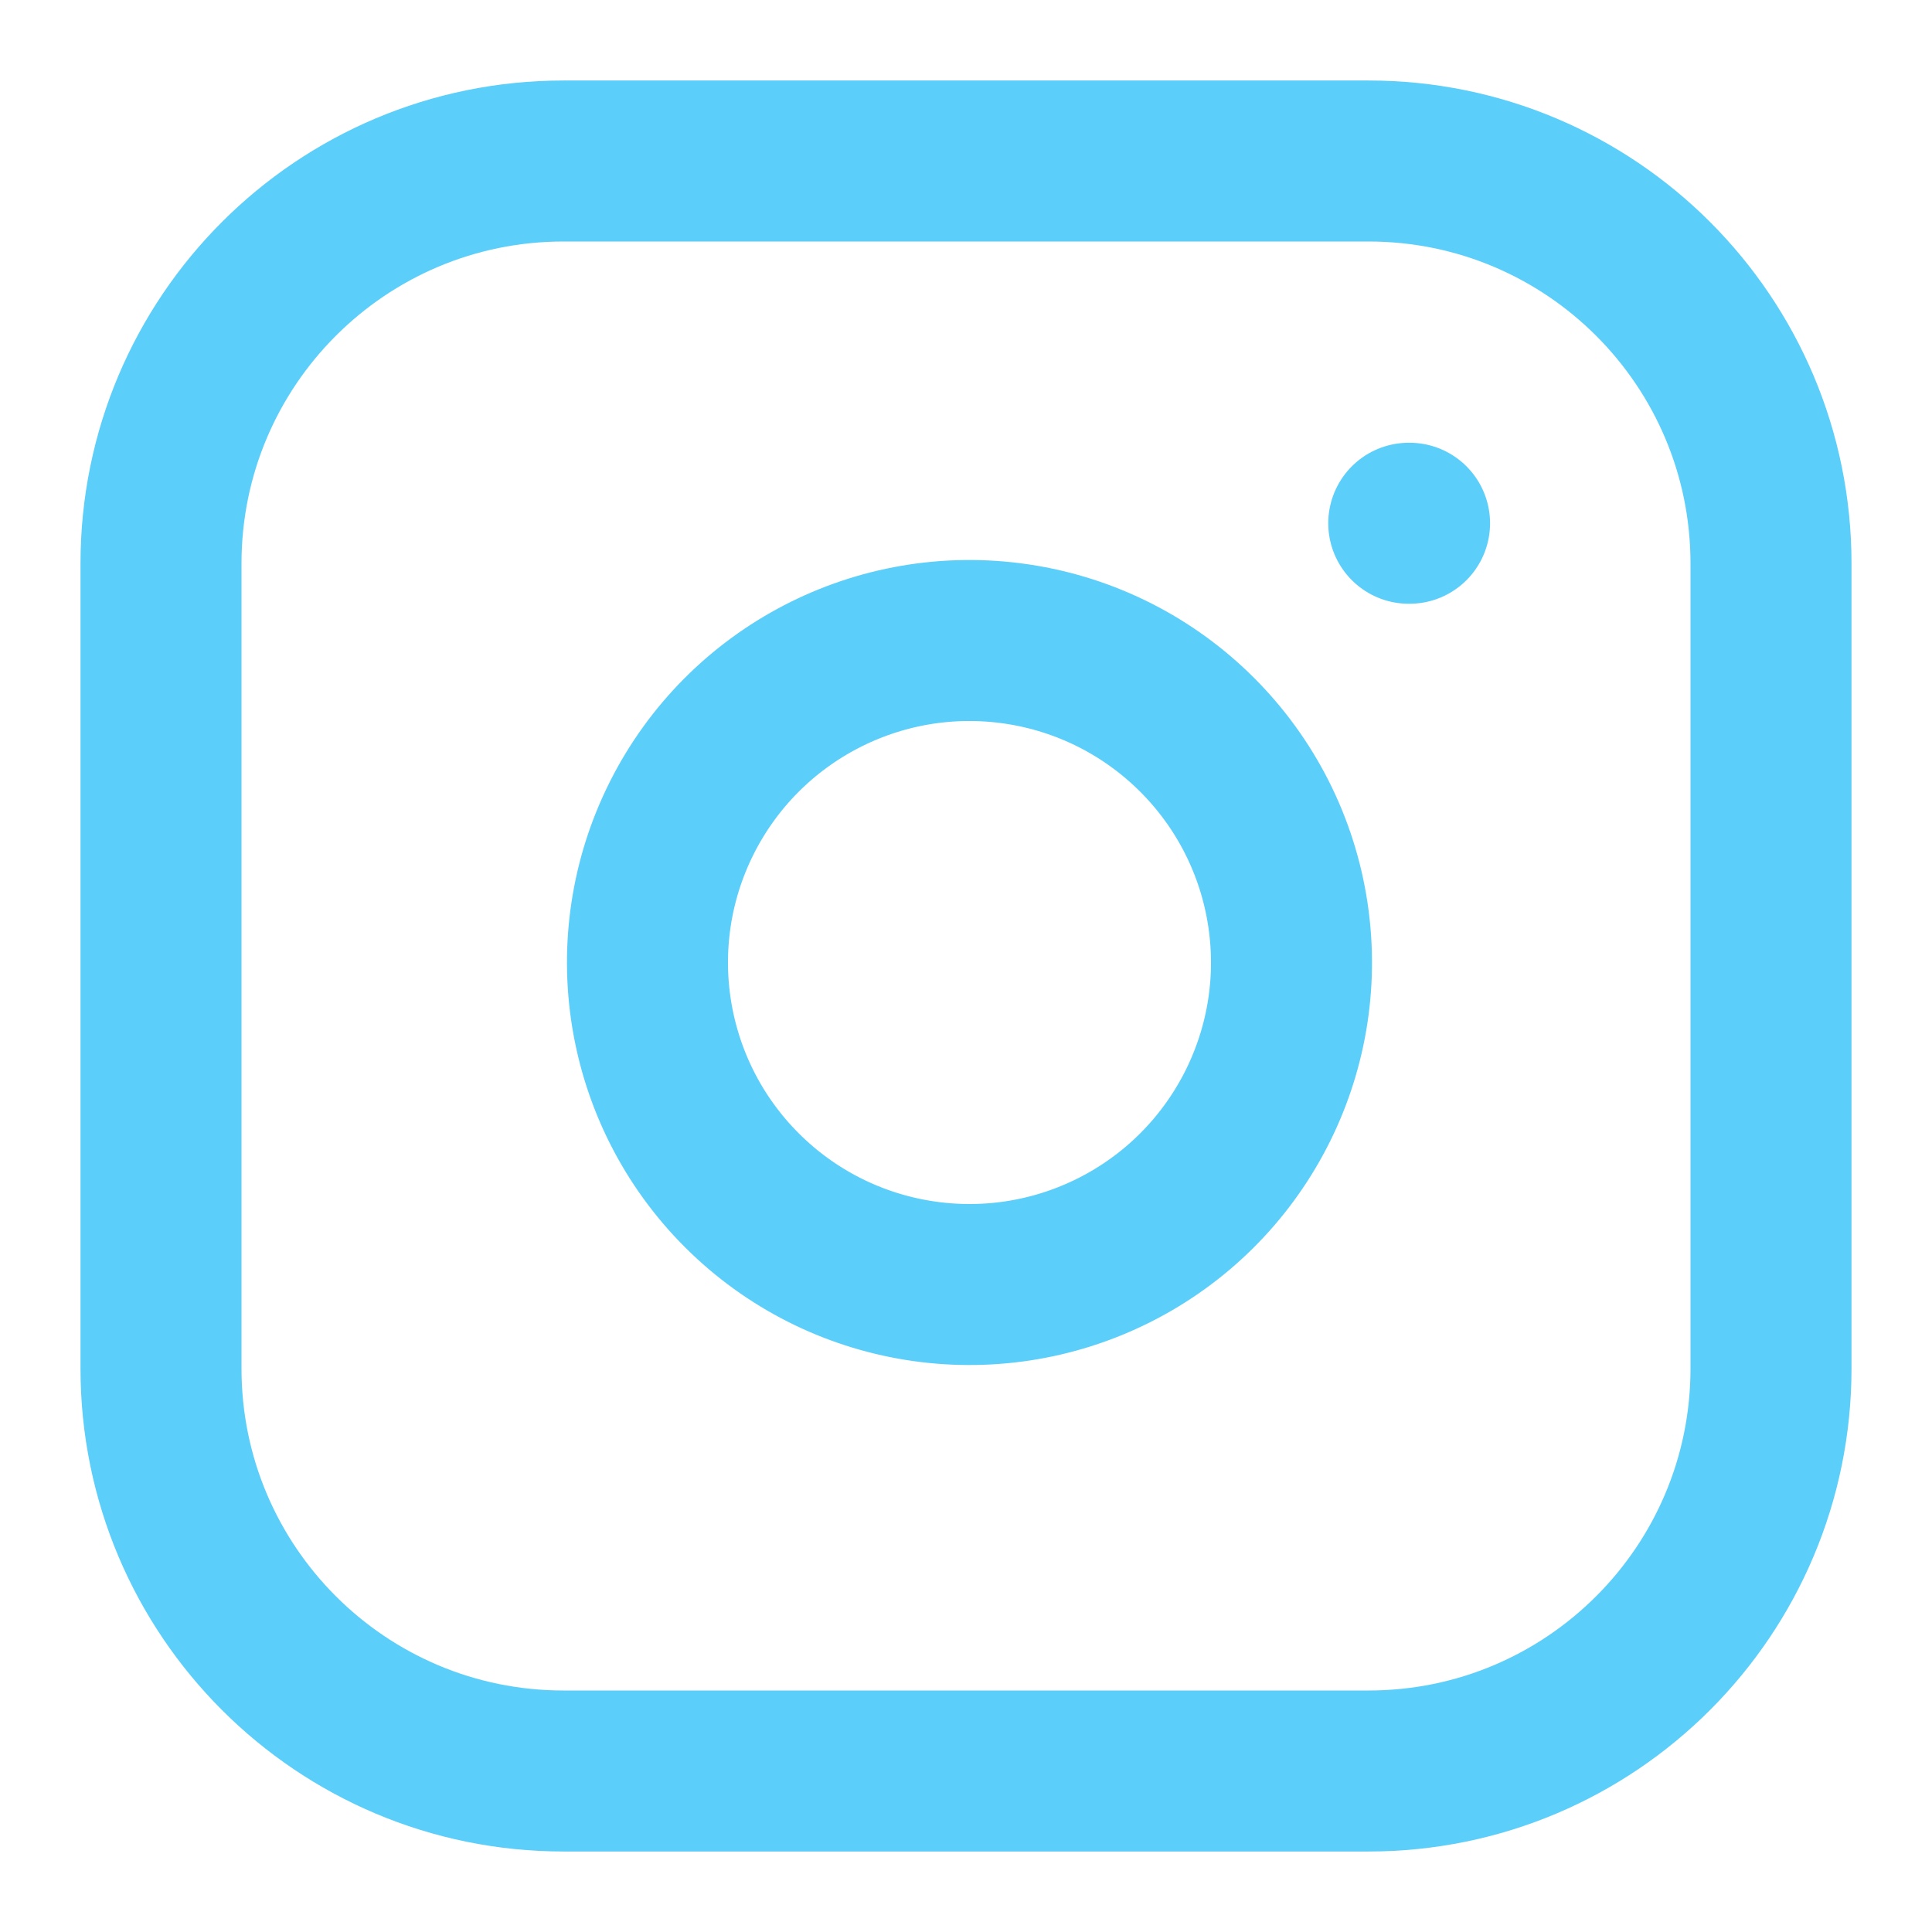
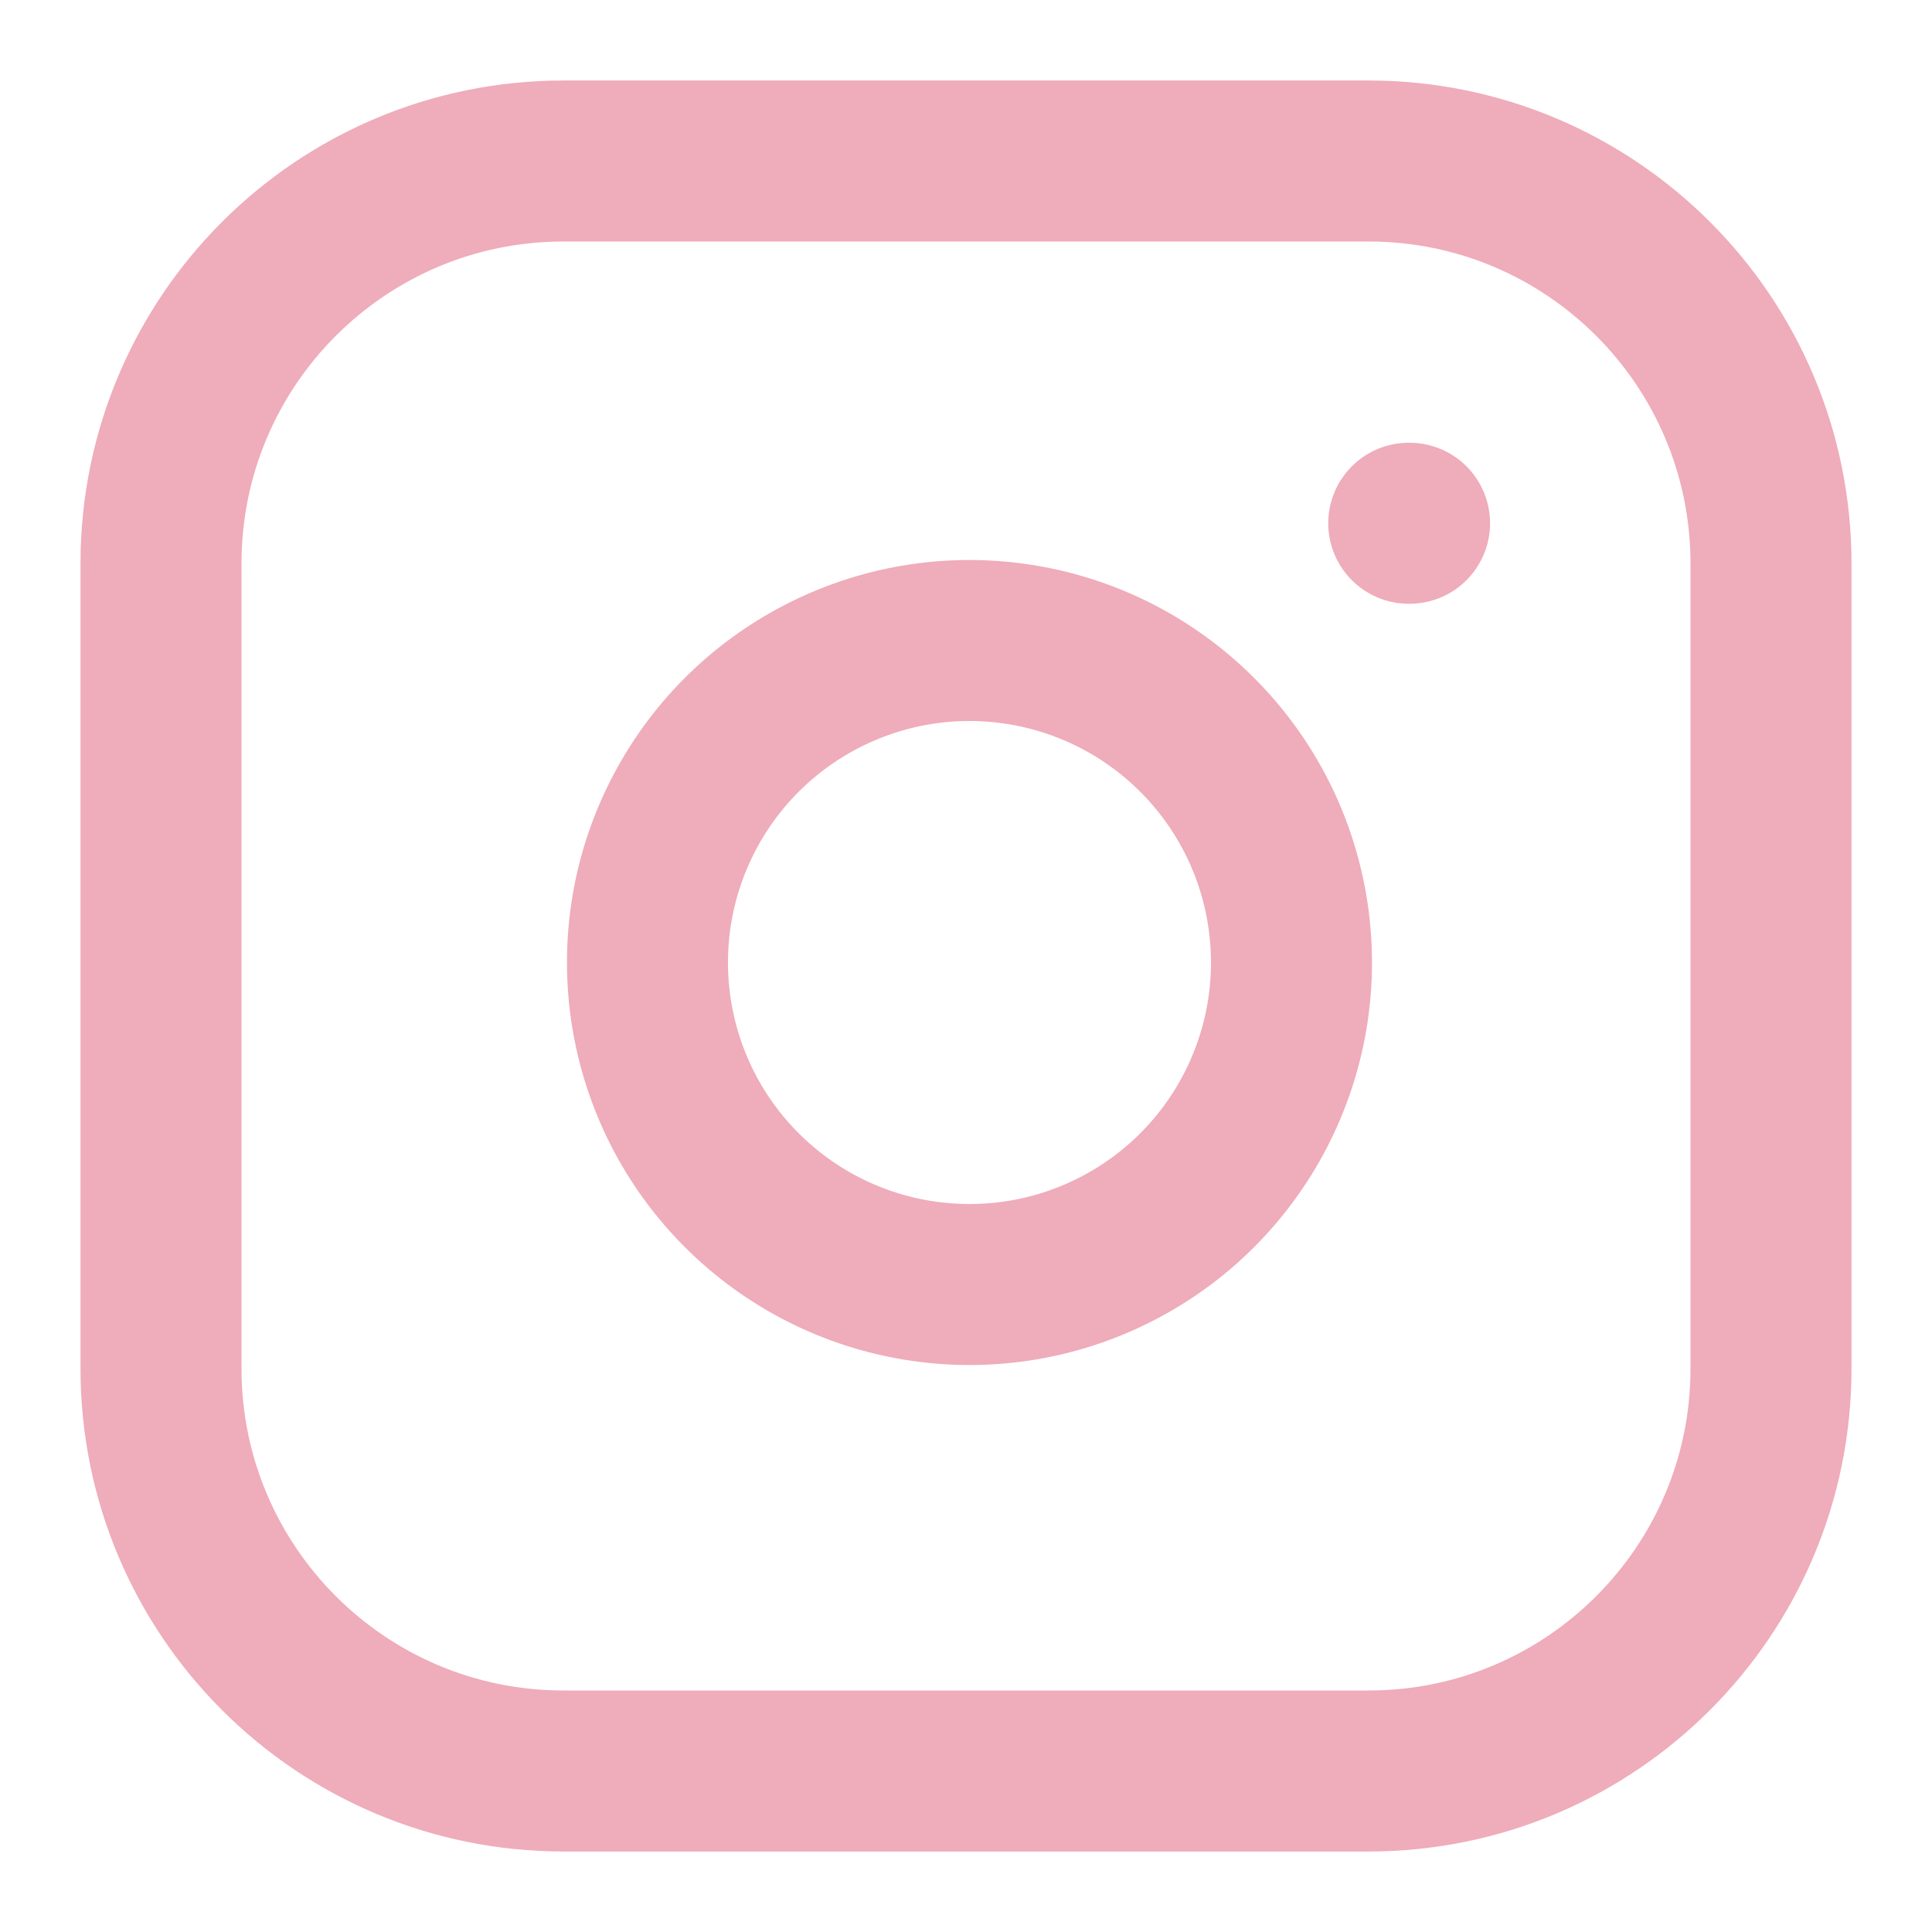
- <svg xmlns="http://www.w3.org/2000/svg" width="24" height="24" viewBox="0 0 24 24" fill="none" stroke="#5bcefa" stroke-width="2" stroke-linecap="round" stroke-linejoin="round" class="feather feather-instagram">
+ <svg xmlns="http://www.w3.org/2000/svg" width="24" height="24" viewBox="0 0 24 24" fill="none" stroke="#efacba" stroke-width="2" stroke-linecap="round" stroke-linejoin="round" class="feather feather-instagram">
  <rect x="2" y="2" width="20" height="20" rx="5" ry="5" />
  <path d="M16 11.37A4 4 0 1 1 12.63 8 4 4 0 0 1 16 11.37z" />
  <line x1="17.5" y1="6.5" x2="17.51" y2="6.5" />
</svg>
